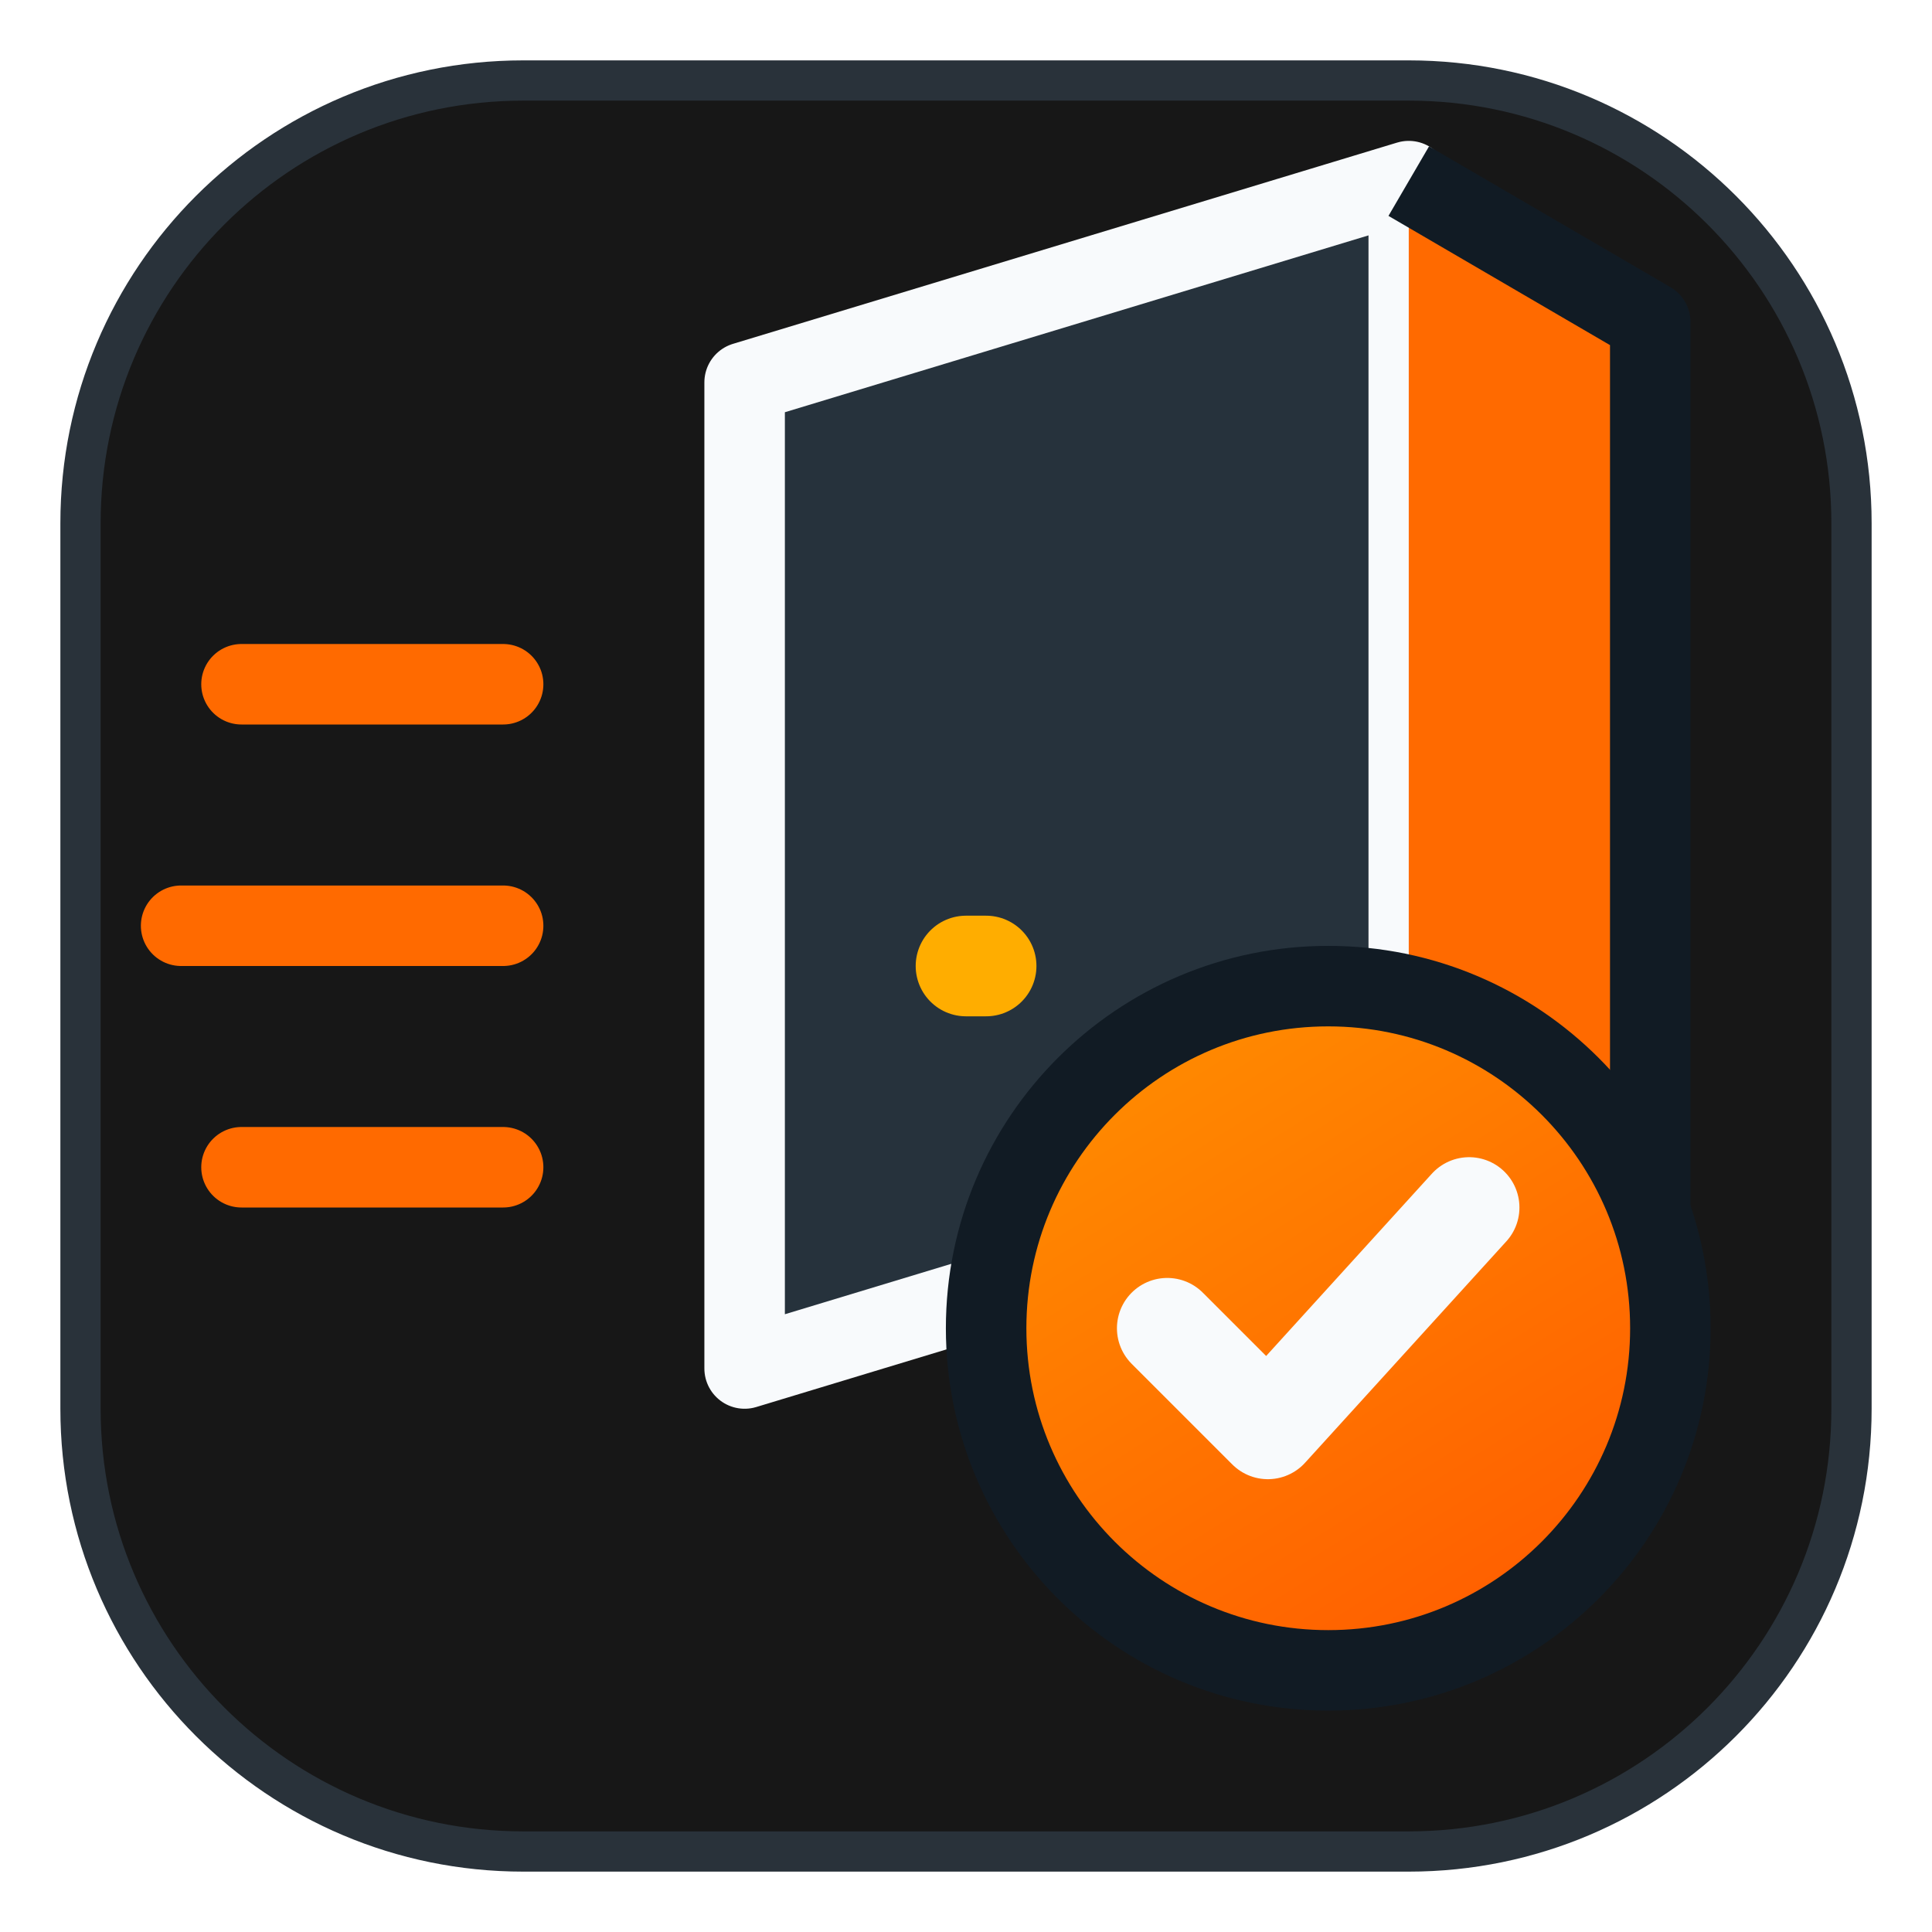
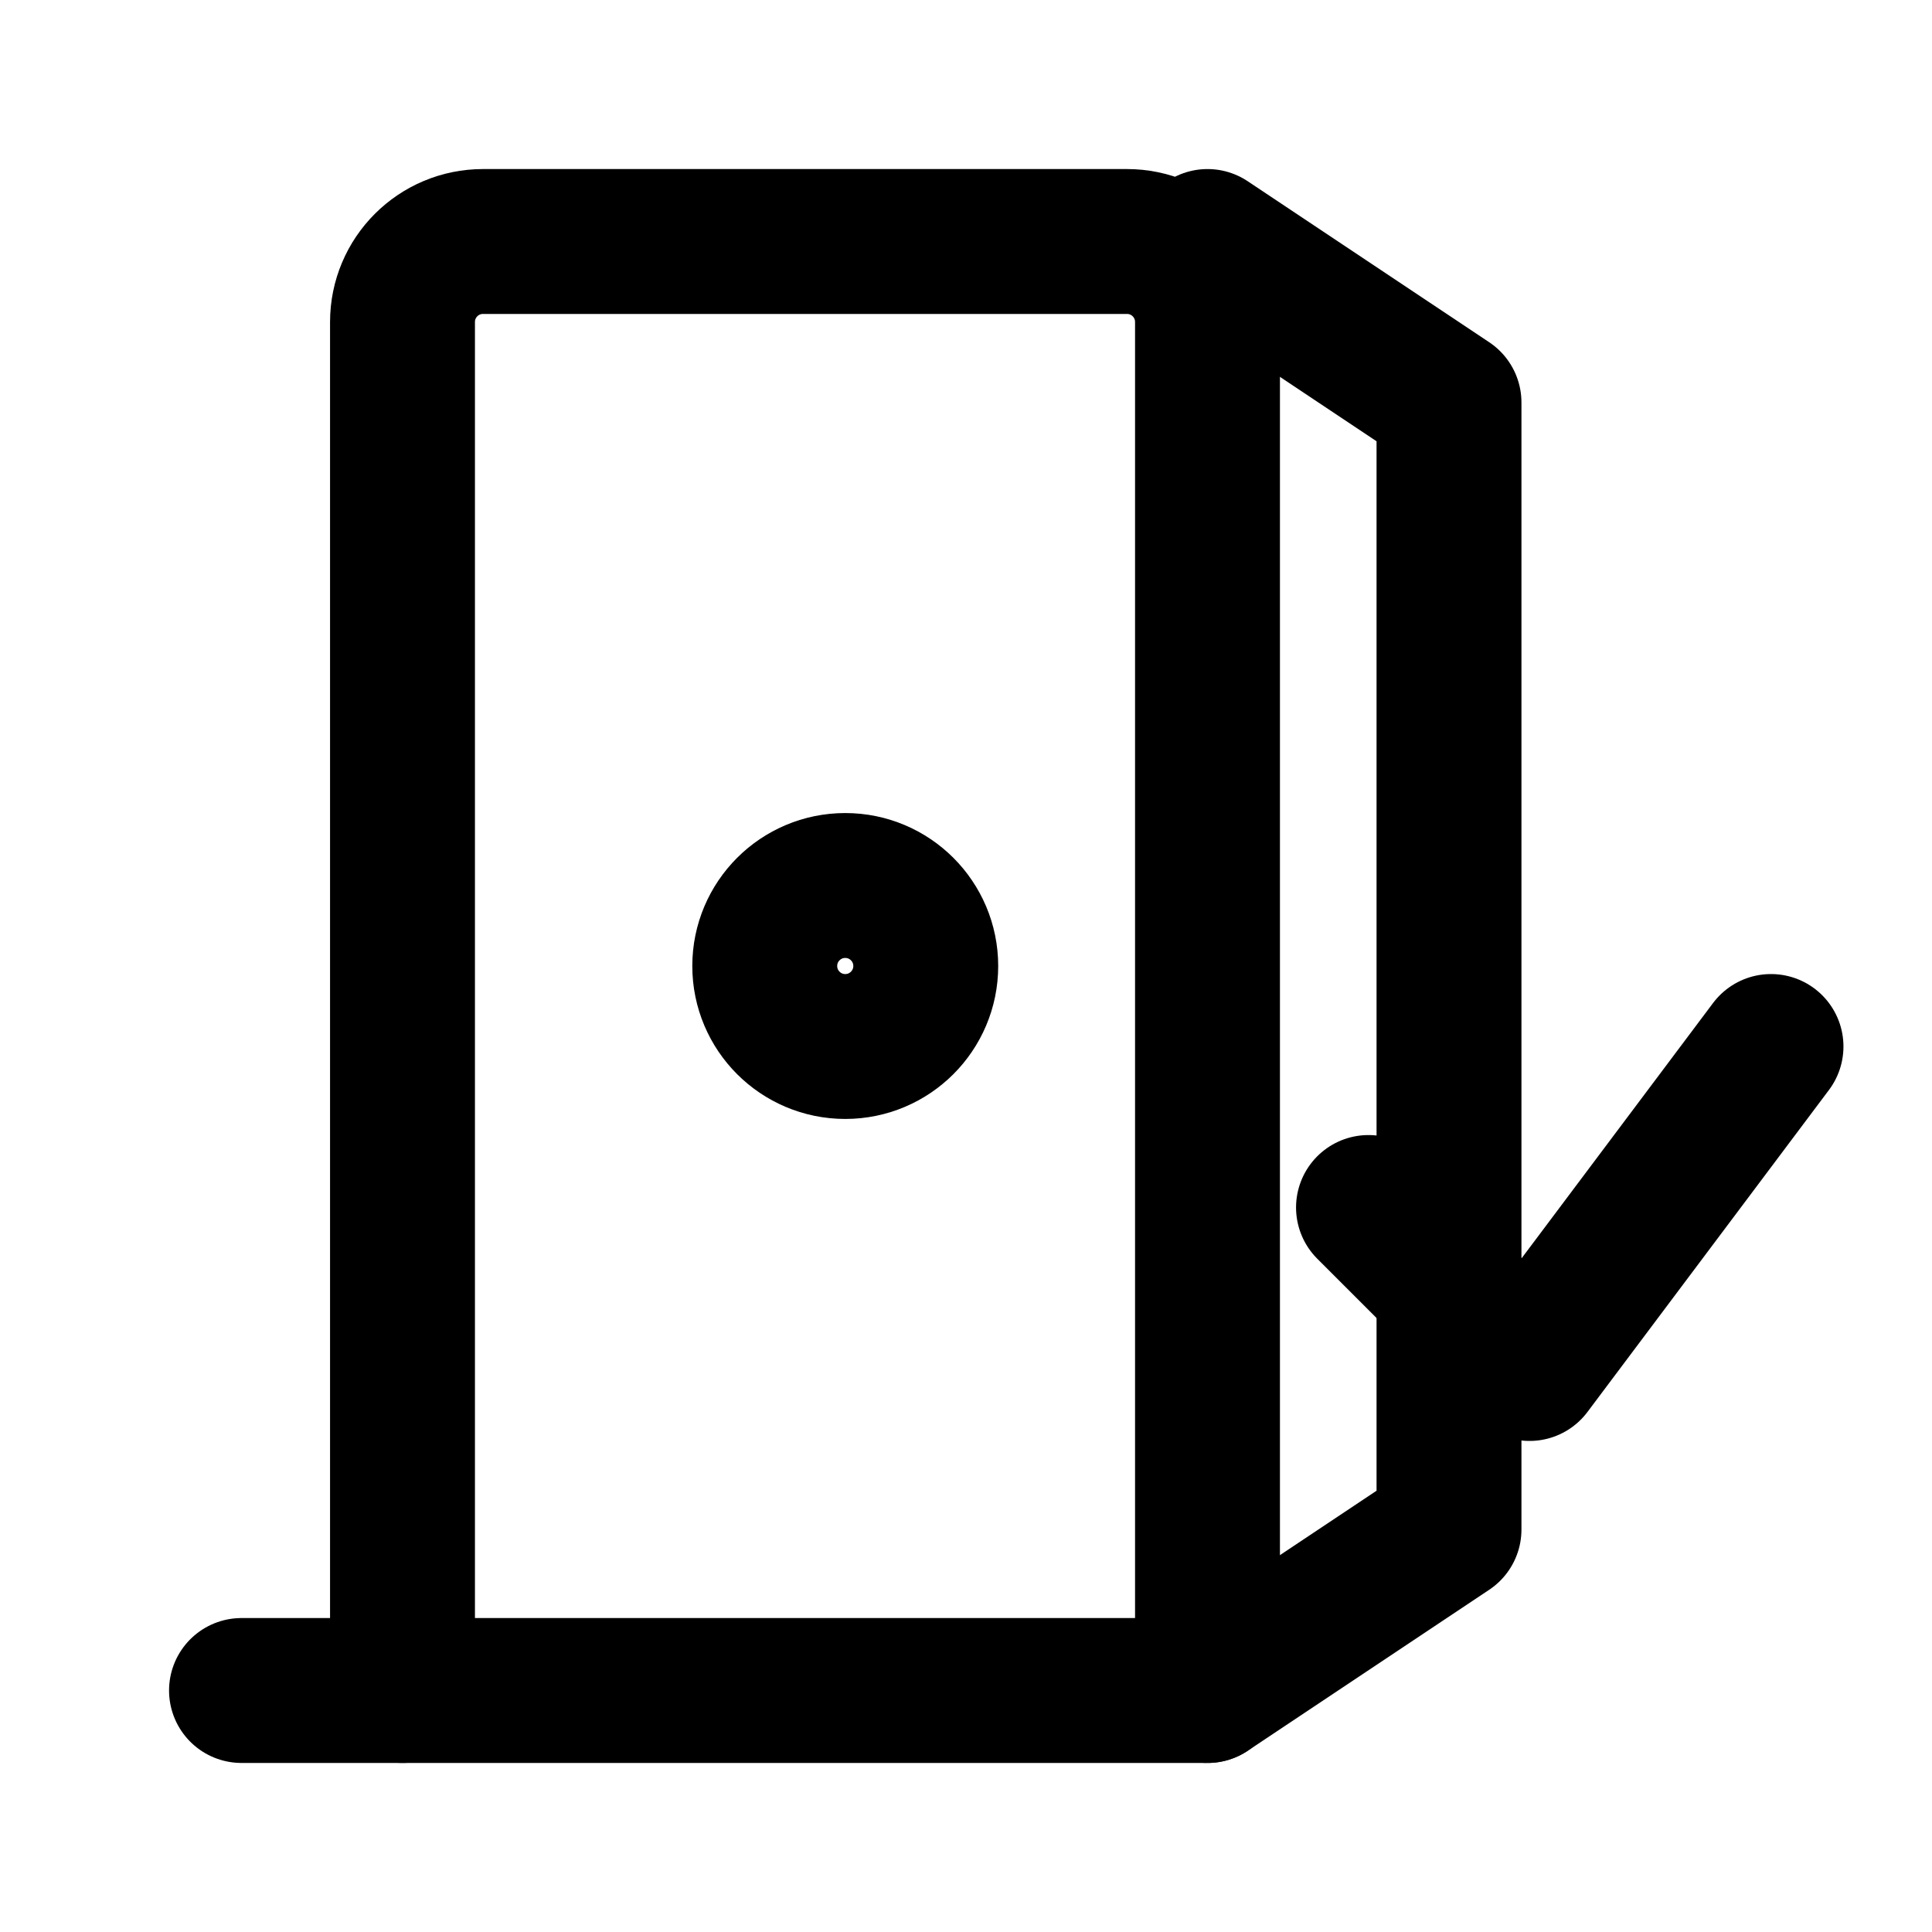
- <svg xmlns="http://www.w3.org/2000/svg" viewBox="0 0 96 96" role="img" aria-labelledby="title desc">
-   <defs>
-     <linearGradient id="orange" x1="50" y1="24" x2="84" y2="78" gradientUnits="userSpaceOnUse">
-       <stop stop-color="#ffad00" />
-       <stop offset="1" stop-color="#ff5b00" />
-     </linearGradient>
-   </defs>
-   <rect x="4" y="4" width="88" height="88" rx="22" fill="#171717" stroke="#29323a" stroke-width="2" />
-   <path d="M37 19 70 9v49L37 68V19Z" fill="#26323c" stroke="#f8fafc" stroke-linejoin="round" stroke-width="4" />
-   <path d="M70 9 82 16v48L70 58" fill="#ff6a00" stroke="#111b24" stroke-linejoin="round" stroke-width="4" />
-   <path d="M48 48h1" stroke="#ffad00" stroke-linecap="round" stroke-width="5" />
-   <path d="M25 34H12M25 46H9M25 58H12" stroke="#ff6a00" stroke-linecap="round" stroke-width="4" />
-   <circle cx="66" cy="66" r="17" fill="url(#orange)" stroke="#111b24" stroke-width="4" />
-   <path d="m58 66 5 5 10-11" fill="none" stroke="#f8fafc" stroke-linecap="round" stroke-linejoin="round" stroke-width="5" />
+ <svg xmlns="http://www.w3.org/2000/svg" viewBox="0 0 24 24" fill="none">
+   <g id="icon" stroke="currentColor" stroke-width="1.8" stroke-linecap="round" stroke-linejoin="round">
+     <path d="M5 21V4a1 1 0 0 1 1-1h8a1 1 0 0 1 1 1v17" />
+     <path d="M15 21H3M15 3l3 2v14l-3 2" />
+     <circle cx="10.5" cy="12" r="1" />
+     <path d="m17 15 2 2 3-4" />
+   </g>
</svg>
